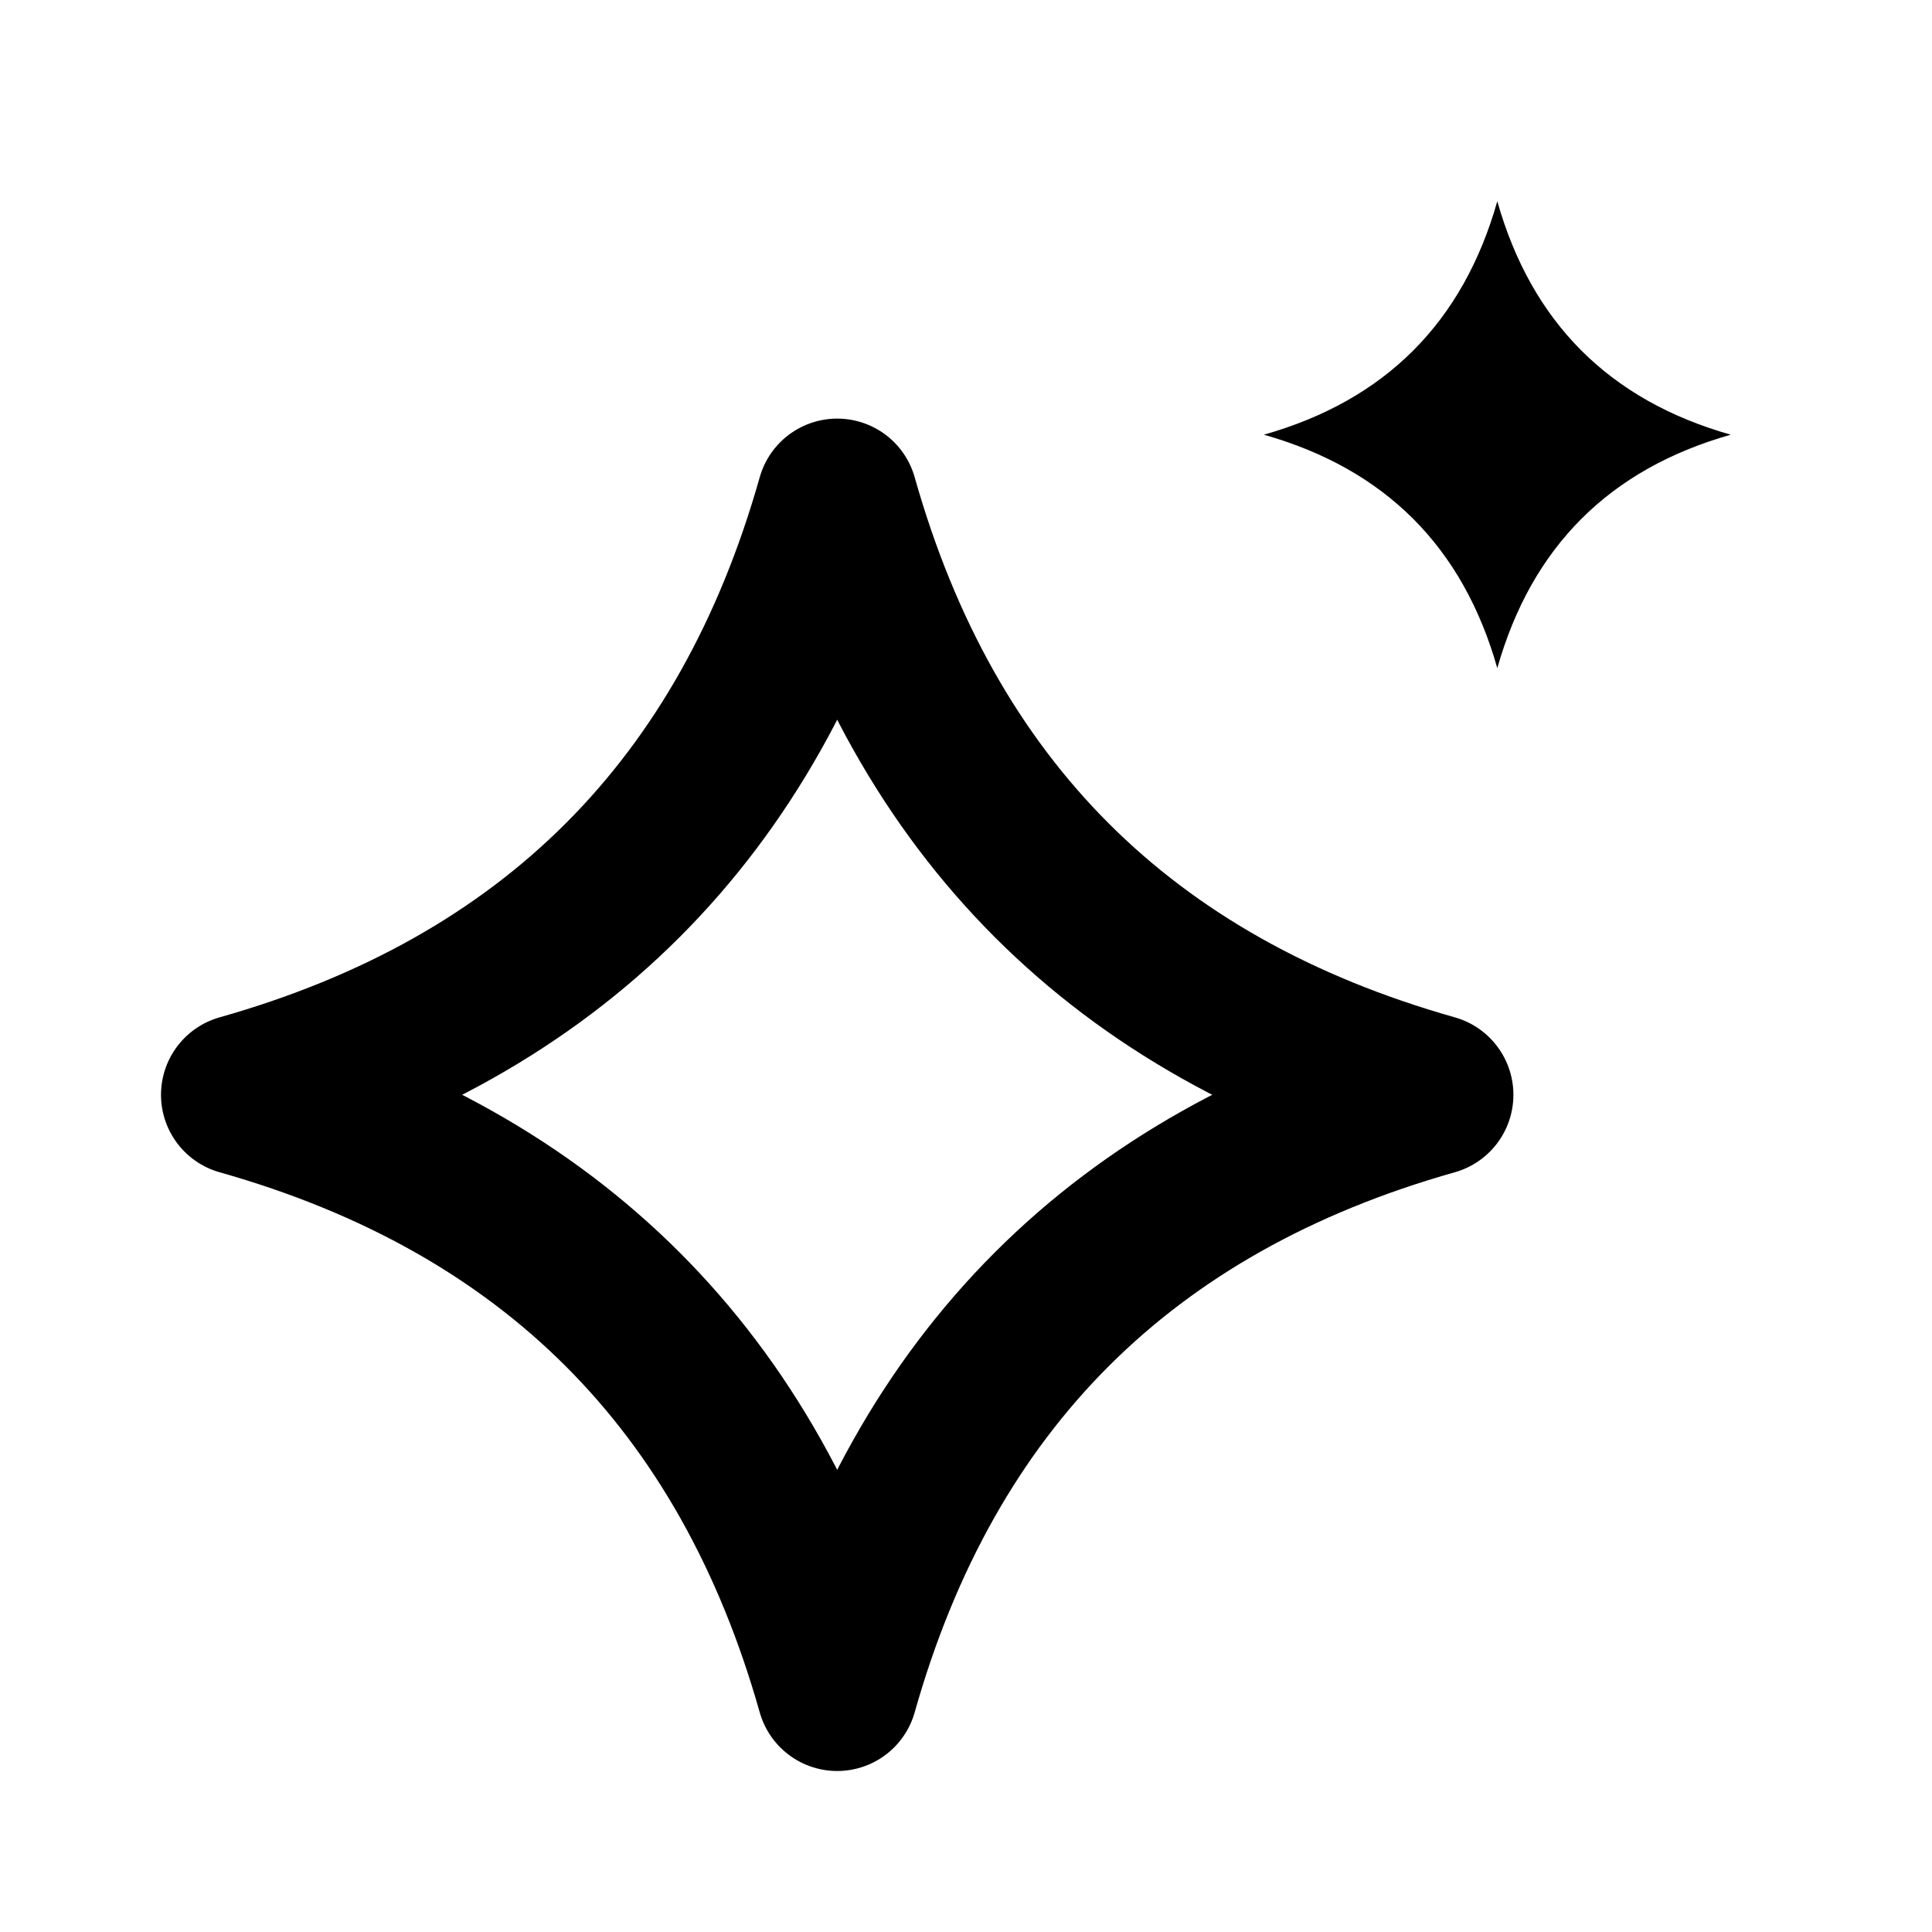
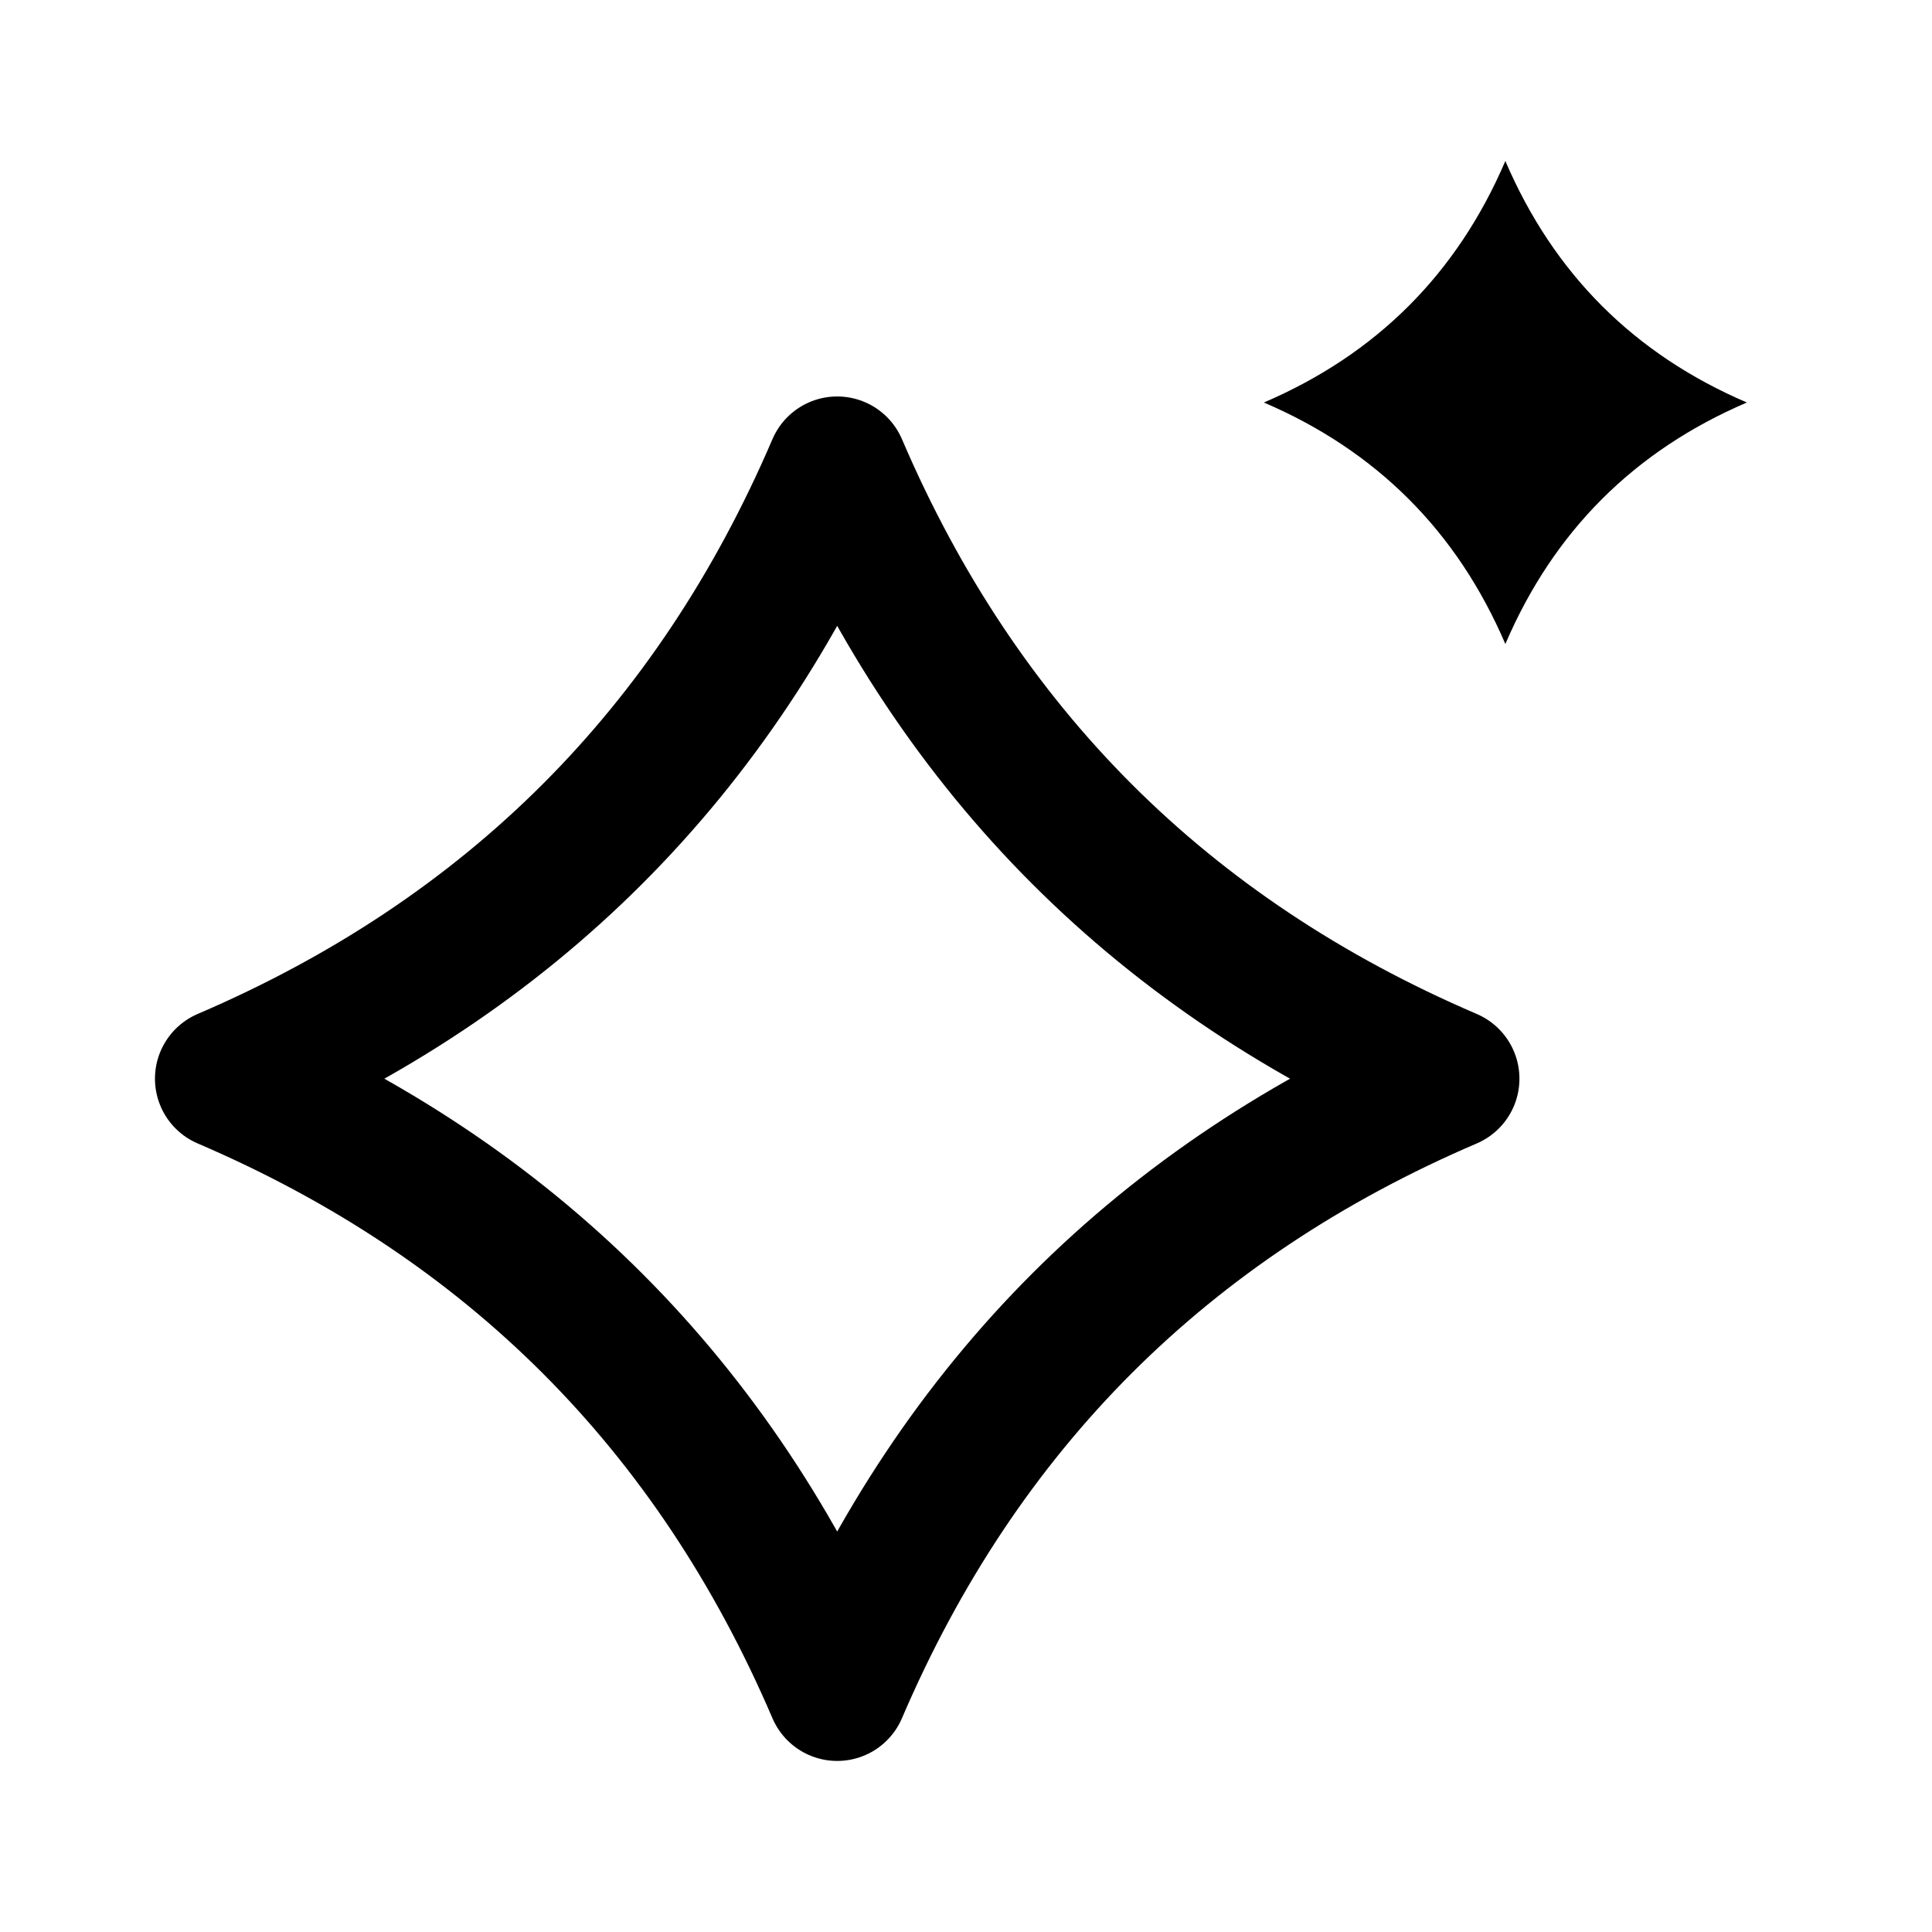
<svg xmlns="http://www.w3.org/2000/svg" width="24" height="24" viewBox="0 0 24 24">
-   <path d="M10.4,6.2 Q12.03,11.97 17.8,13.6 Q12.03,15.23 10.4,21 Q8.77,15.23 3,13.6 Q8.77,11.97 10.4,6.2 Z" fill="none" stroke="#000000" stroke-width="2" stroke-linecap="round" stroke-linejoin="round" />
-   <path d="M18.6,2.5 Q19.24,4.76 21.5,5.4 Q19.24,6.04 18.6,8.3 Q17.96,6.04 15.7,5.4 Q17.96,4.76 18.6,2.5 Z" fill="#000000" stroke="none" />
+   <path d="M10.4,5.8 Q12.68,11.12 18,13.4 Q12.68,15.68 10.4,21 Q8.12,15.68 2.8,13.4 Q8.12,11.12 10.4,5.8 Z" fill="none" stroke="#000000" stroke-width="1.75" stroke-linecap="round" stroke-linejoin="round" />
+   <path d="M18.7,2 Q19.6,4.1 21.7,5 Q19.6,5.9 18.7,8 Q17.8,5.9 15.7,5 Q17.8,4.1 18.7,2 Z" fill="#000000" />
</svg>
